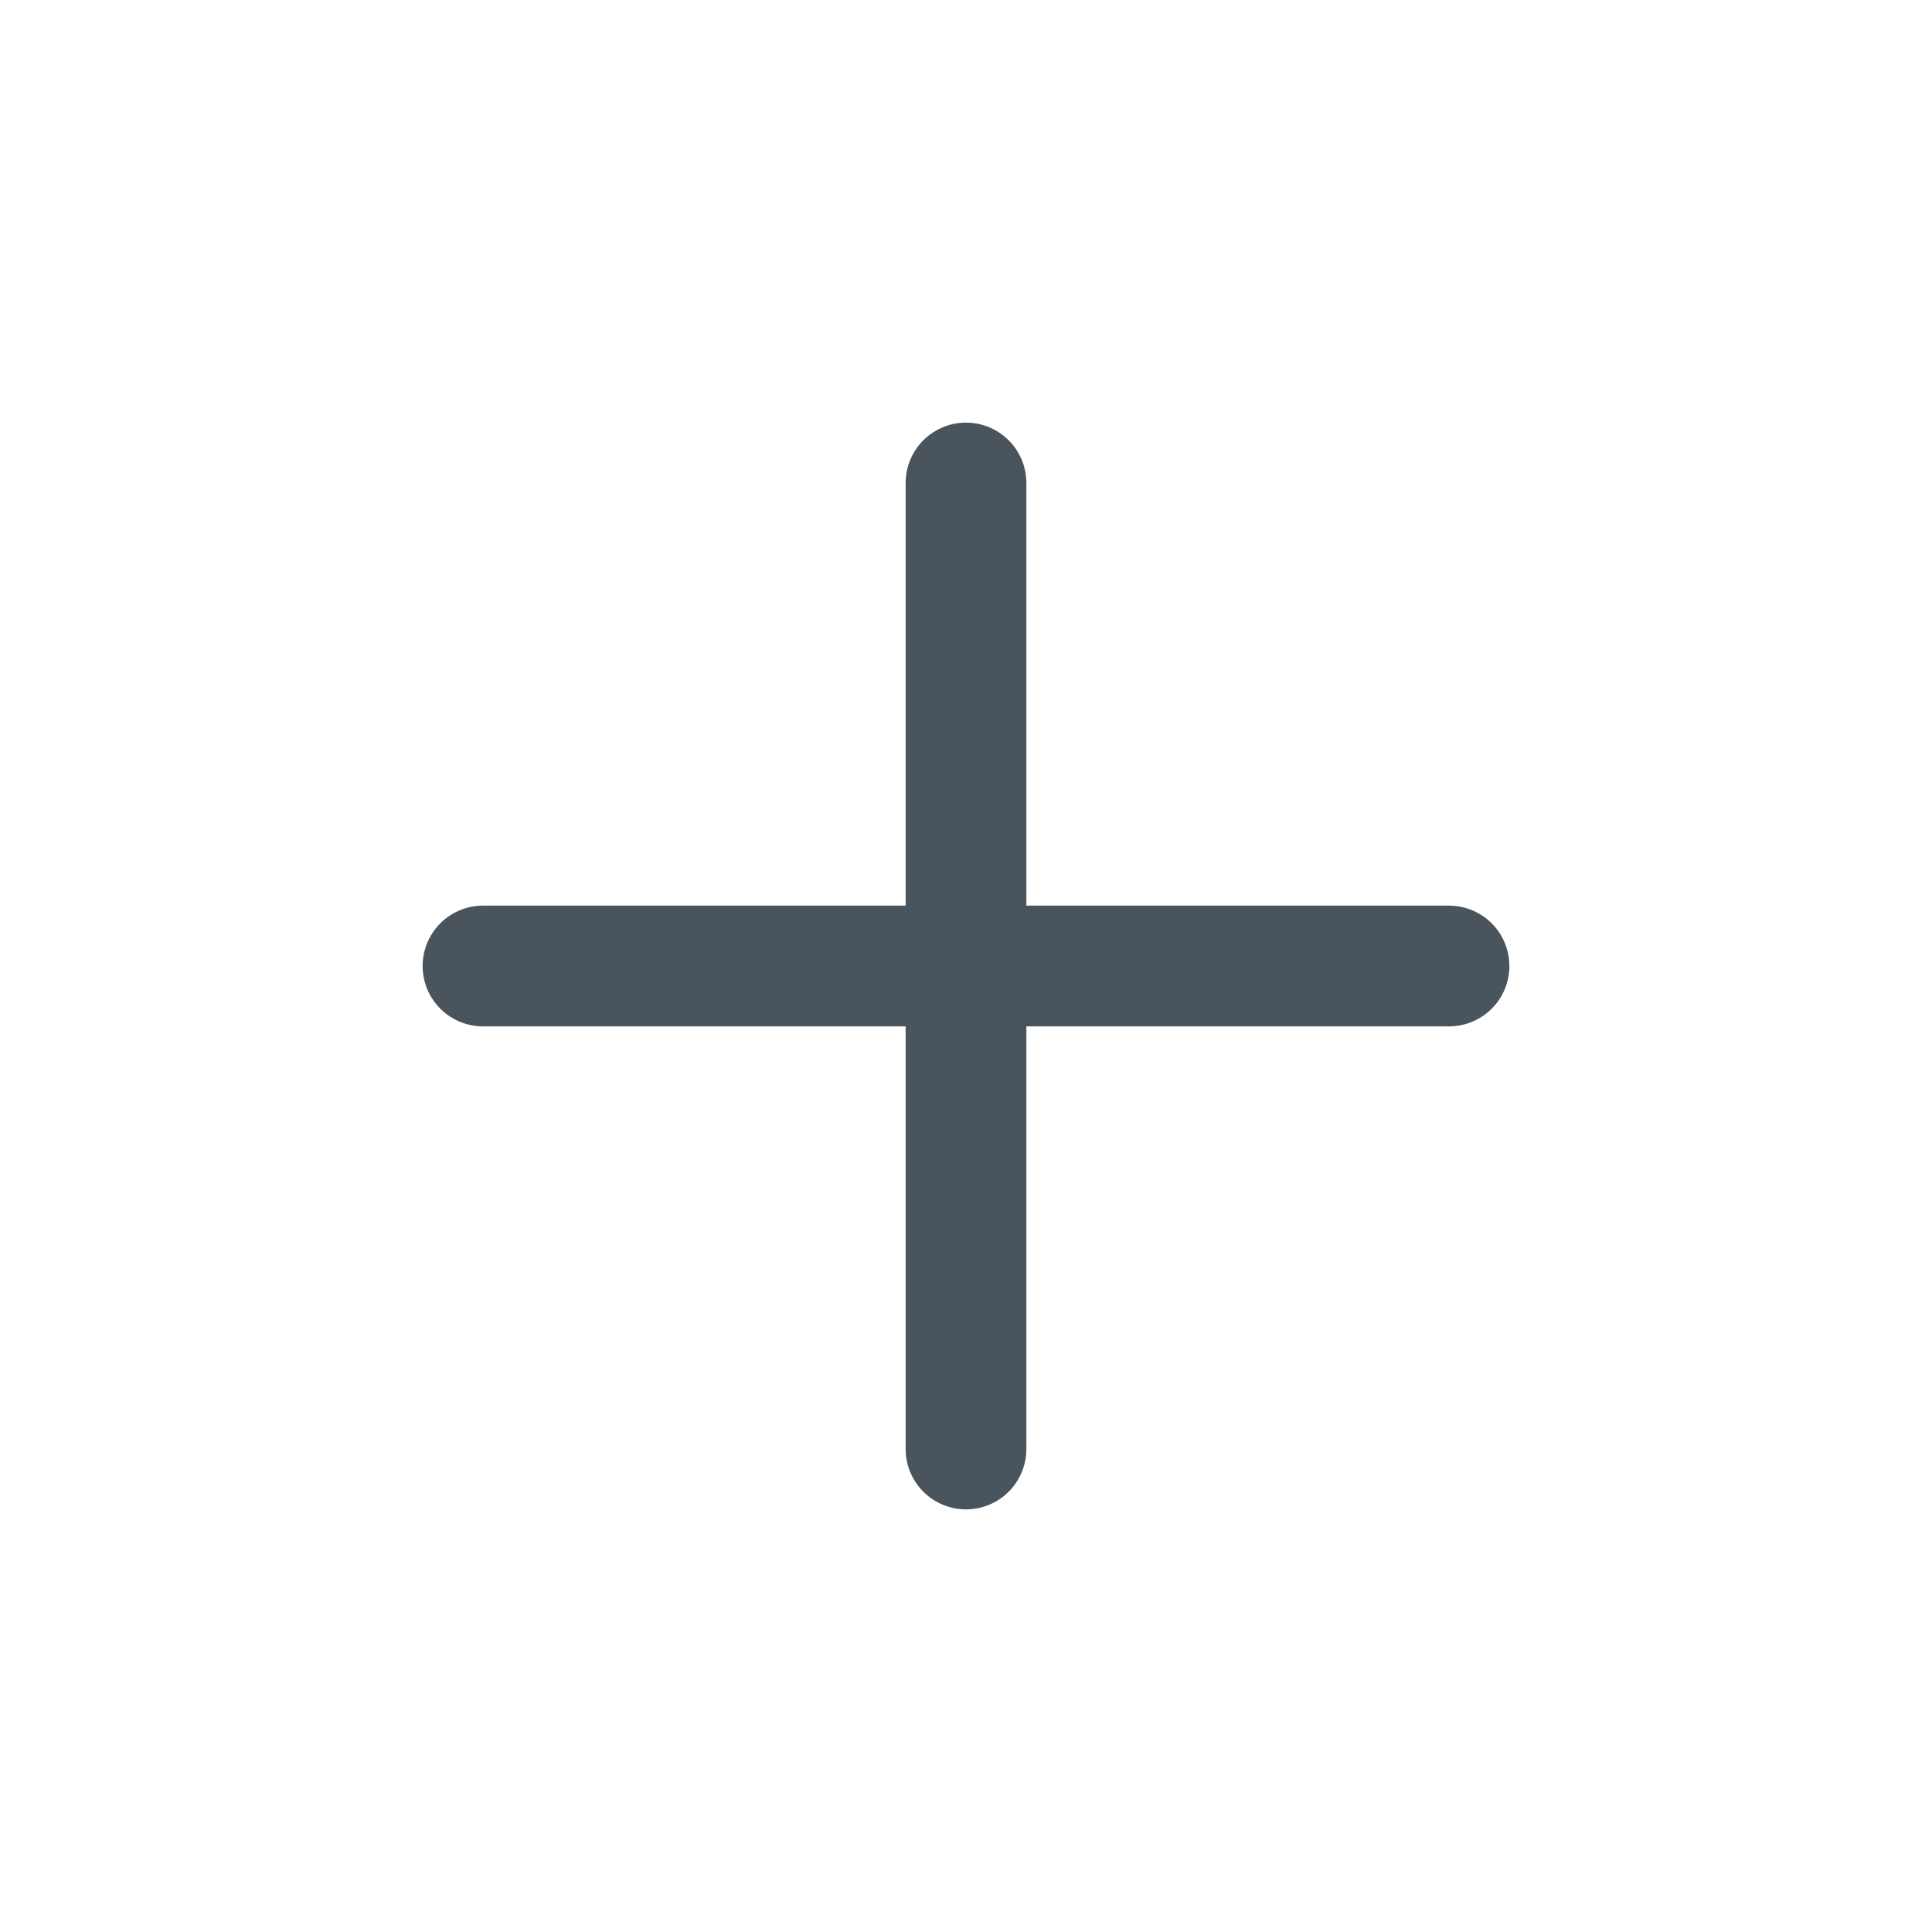
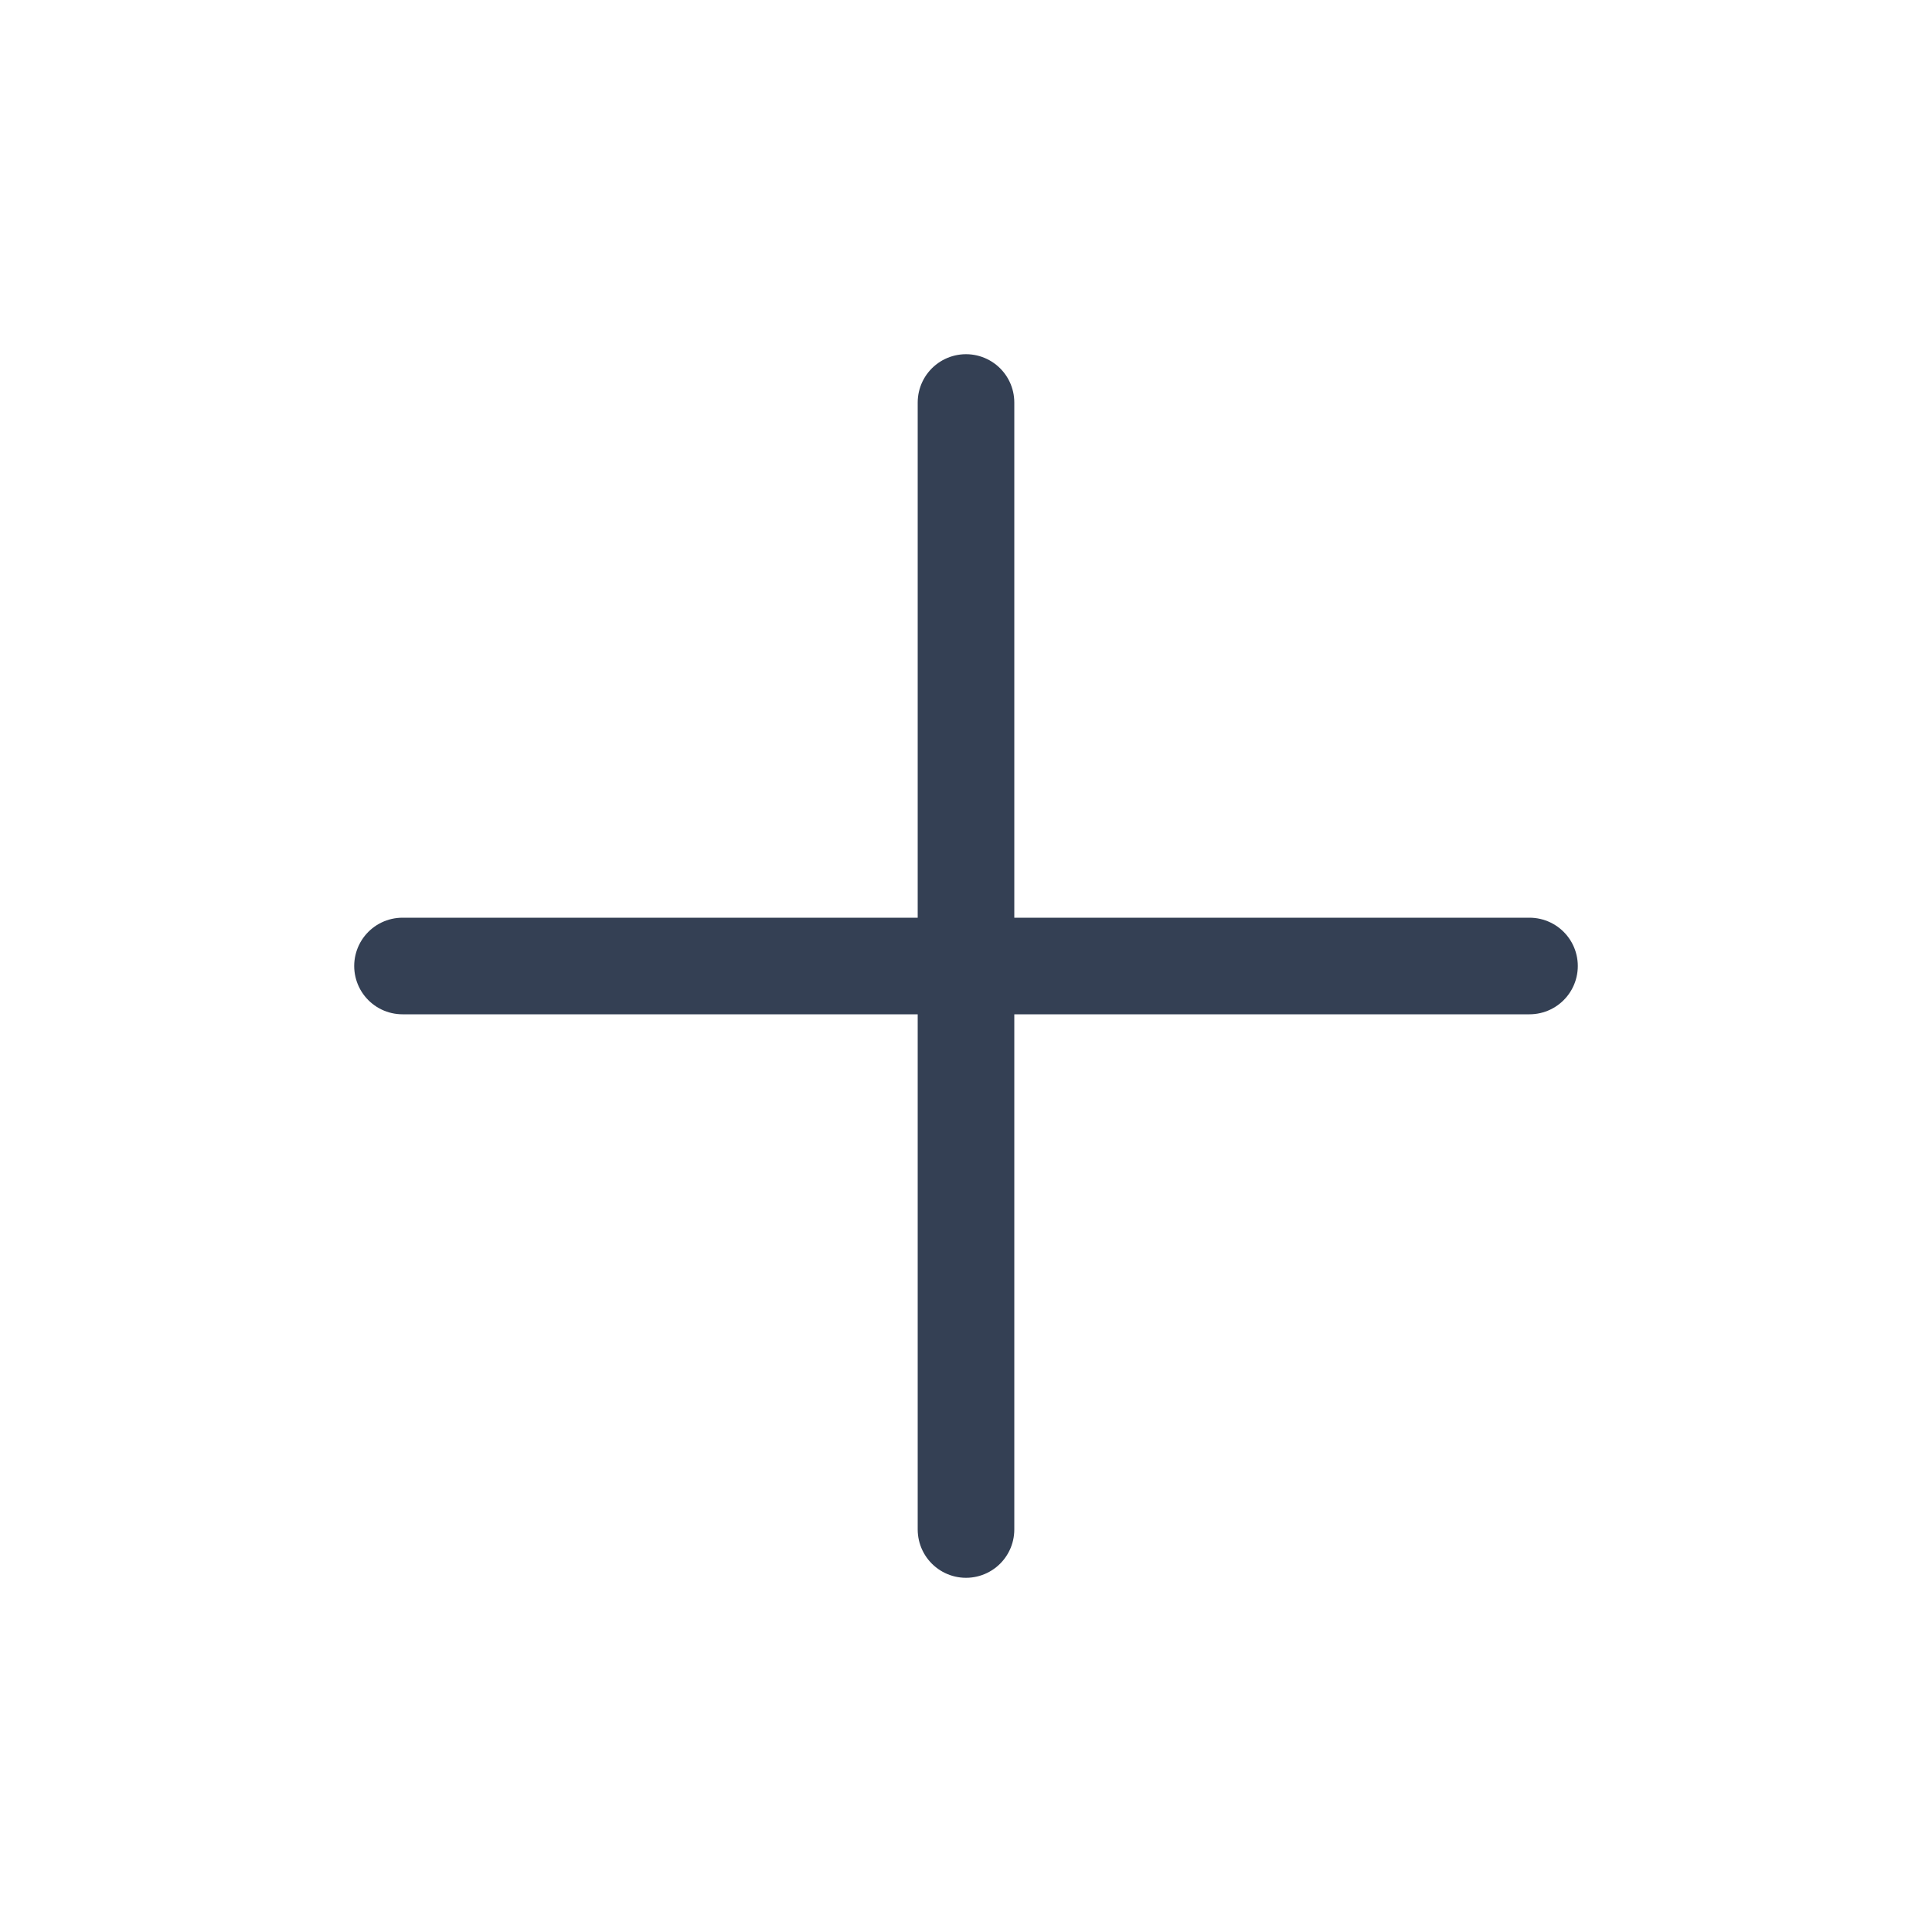
<svg xmlns="http://www.w3.org/2000/svg" width="24" height="24" viewBox="0 0 24 24" fill="none">
-   <path d="M12 6L12 18" stroke="#49545C" stroke-width="1.5" stroke-linecap="round" stroke-linejoin="round" />
-   <path d="M18 12H6" stroke="#49545C" stroke-width="1.5" stroke-linecap="round" stroke-linejoin="round" />
+   <path d="M12 5V19M5 12H19" stroke="#344054" stroke-width="1.2" stroke-linecap="round" stroke-linejoin="round" />
</svg>
